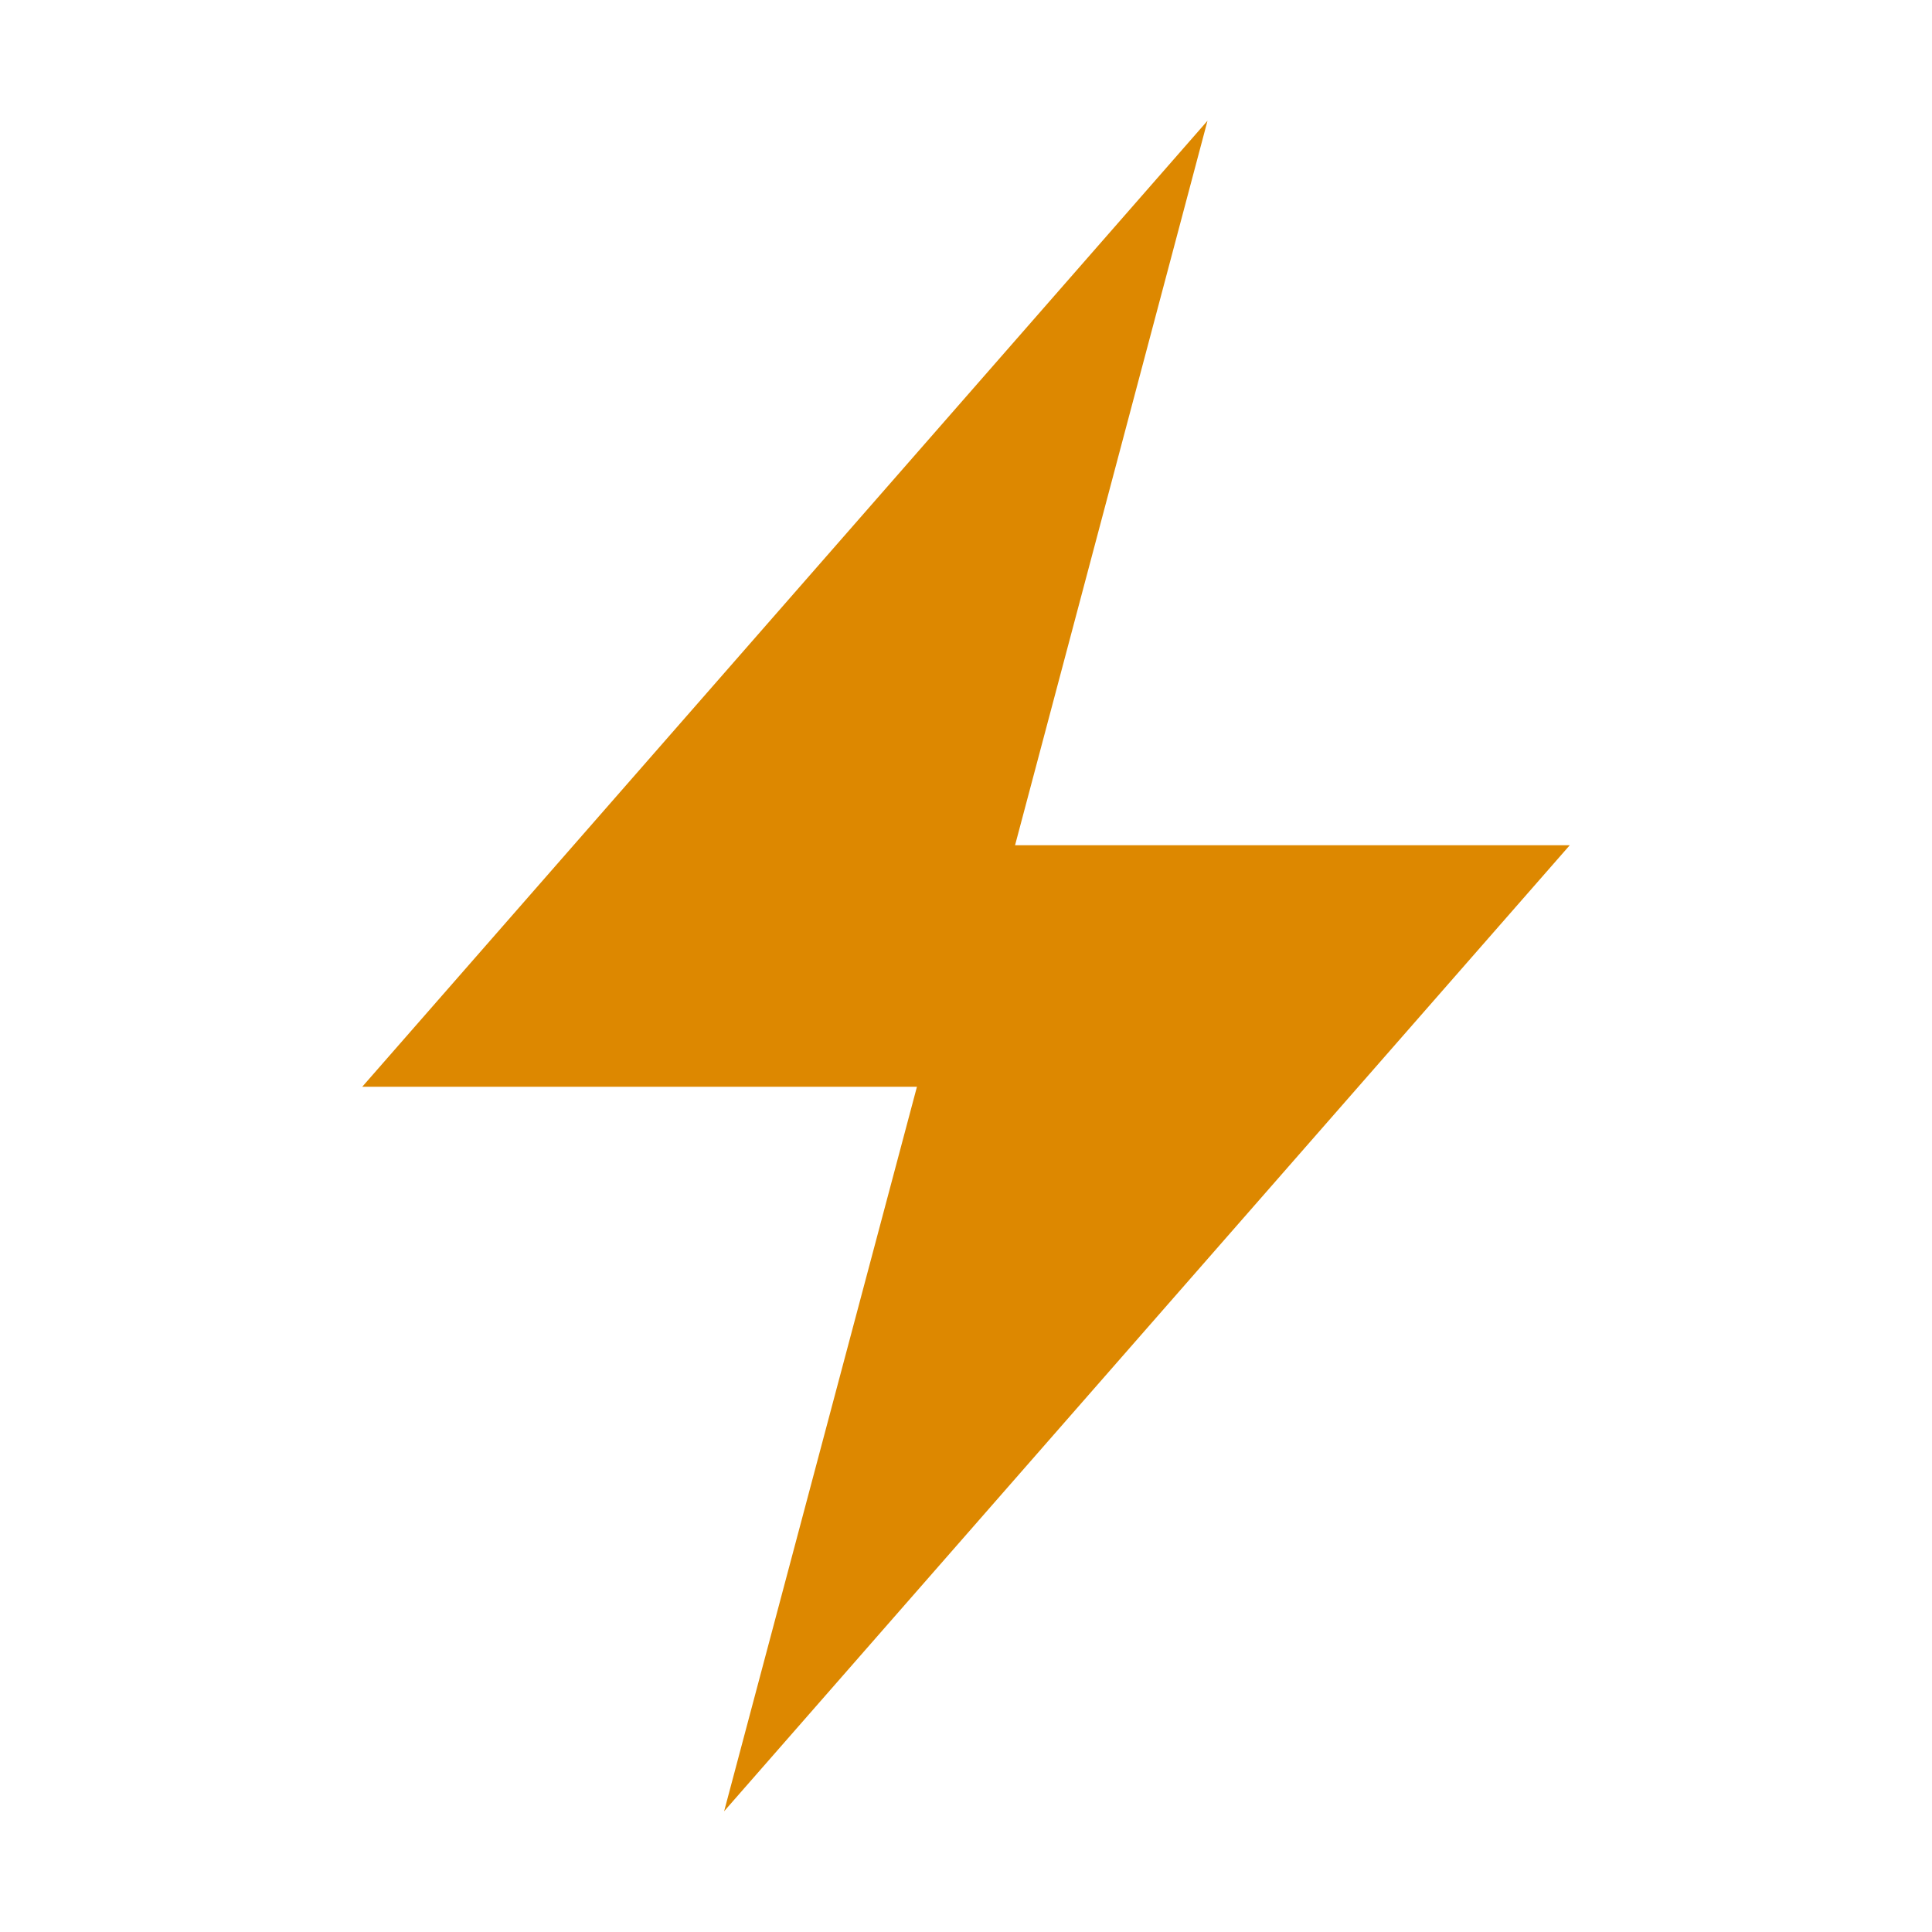
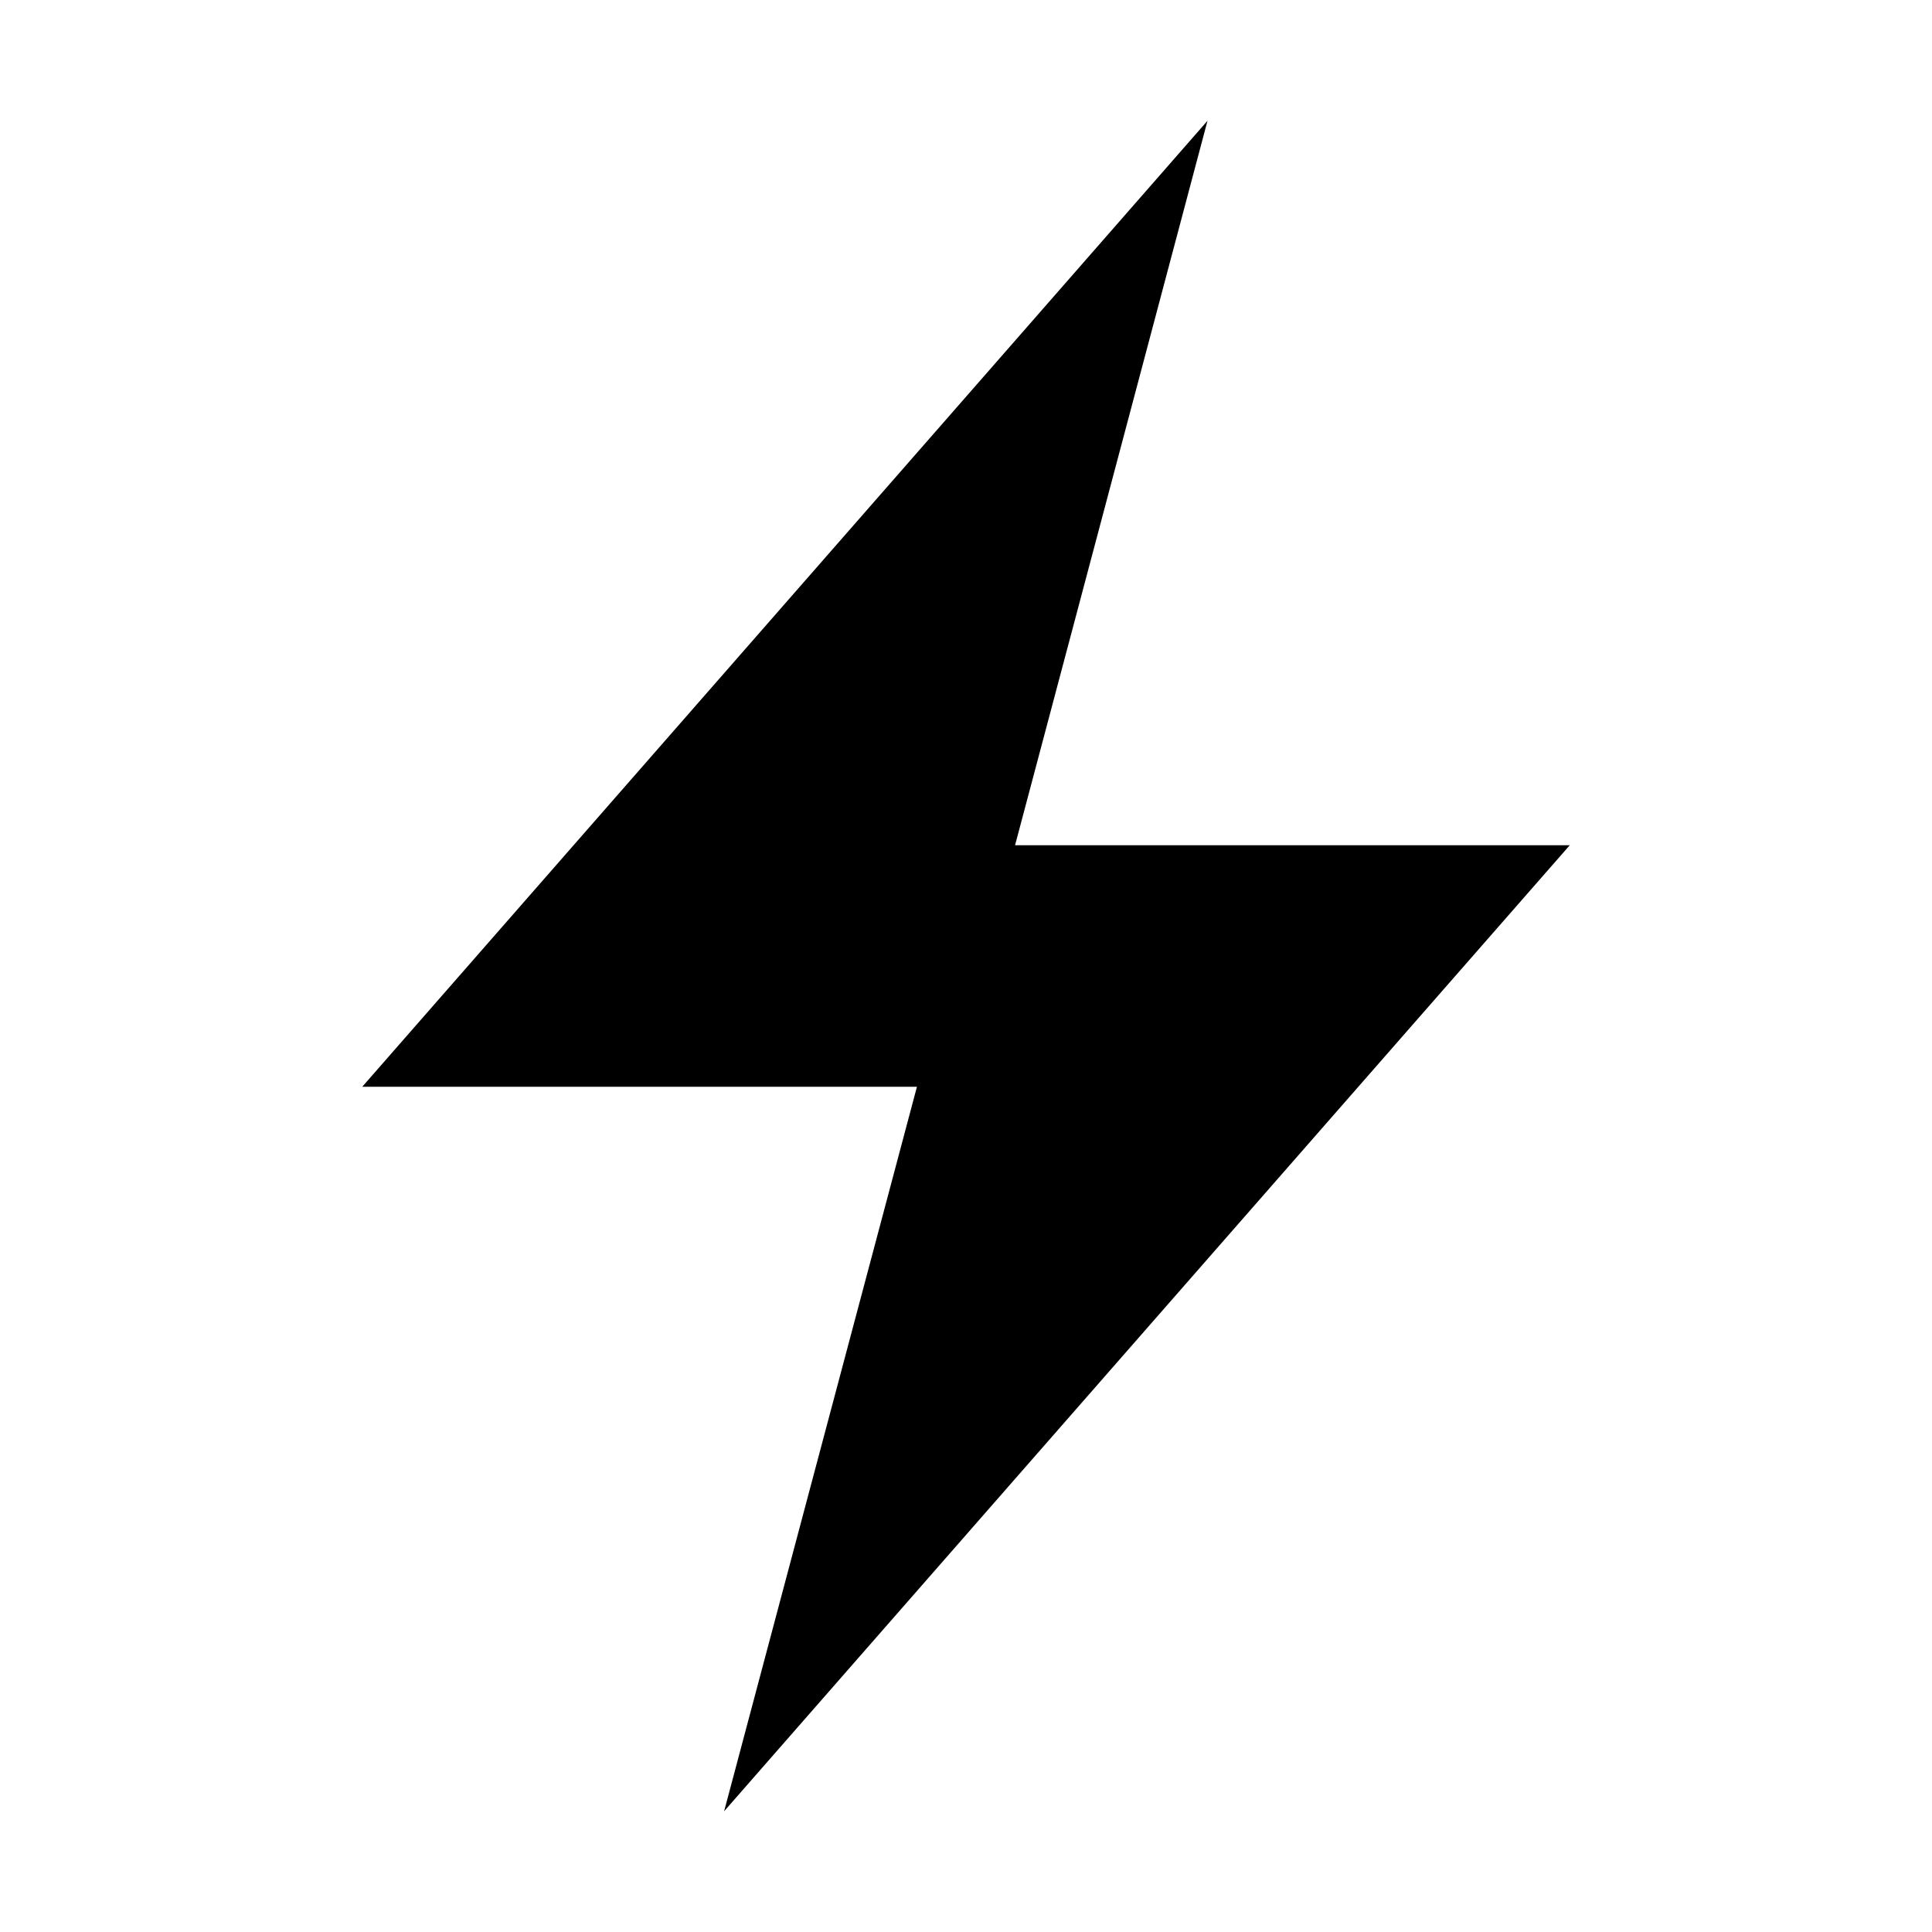
- <svg xmlns="http://www.w3.org/2000/svg" height="512px" style="enable-background:new 0 0 512 512;" version="1.1" viewBox="0 0 512 512" fill="#d80" width="512px" xml:space="preserve">
+ <svg xmlns="http://www.w3.org/2000/svg" height="512px" style="enable-background:new 0 0 512 512;" version="1.1" viewBox="0 0 512 512" width="512px" xml:space="preserve">
  <polygon points="96,288 243,288 191.9,480 416,224 269,224 320,32 " />
</svg>
